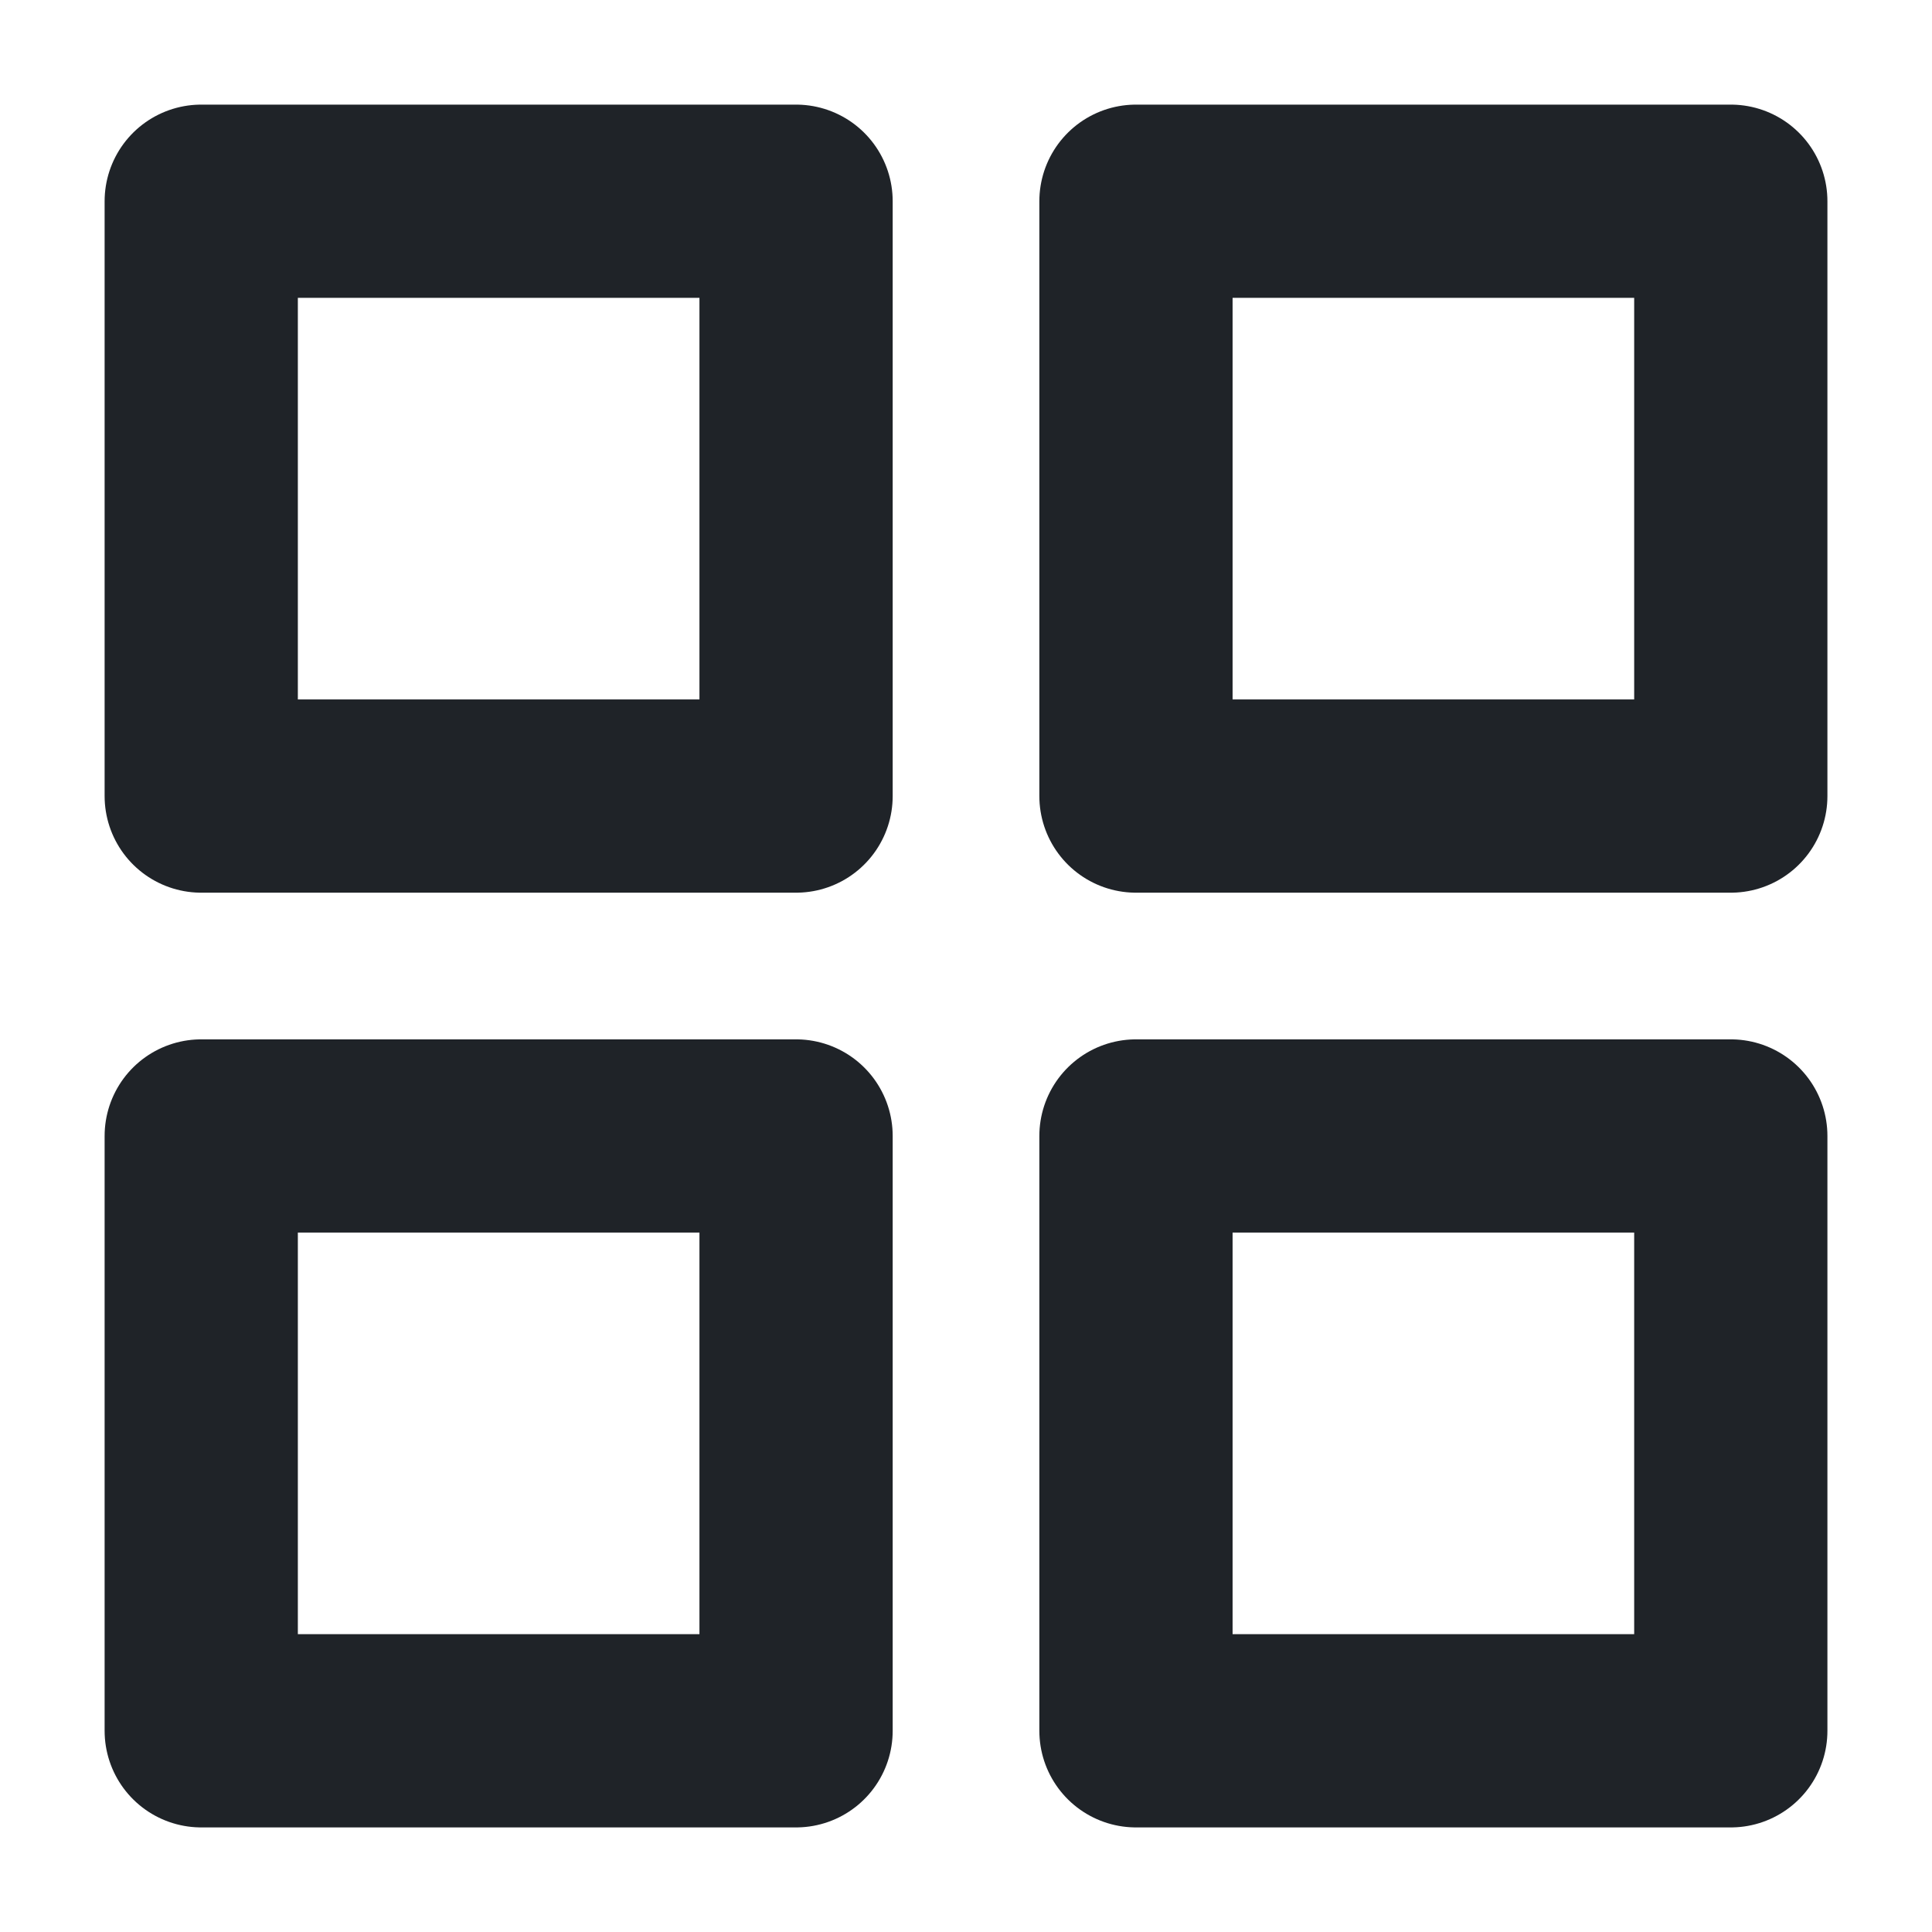
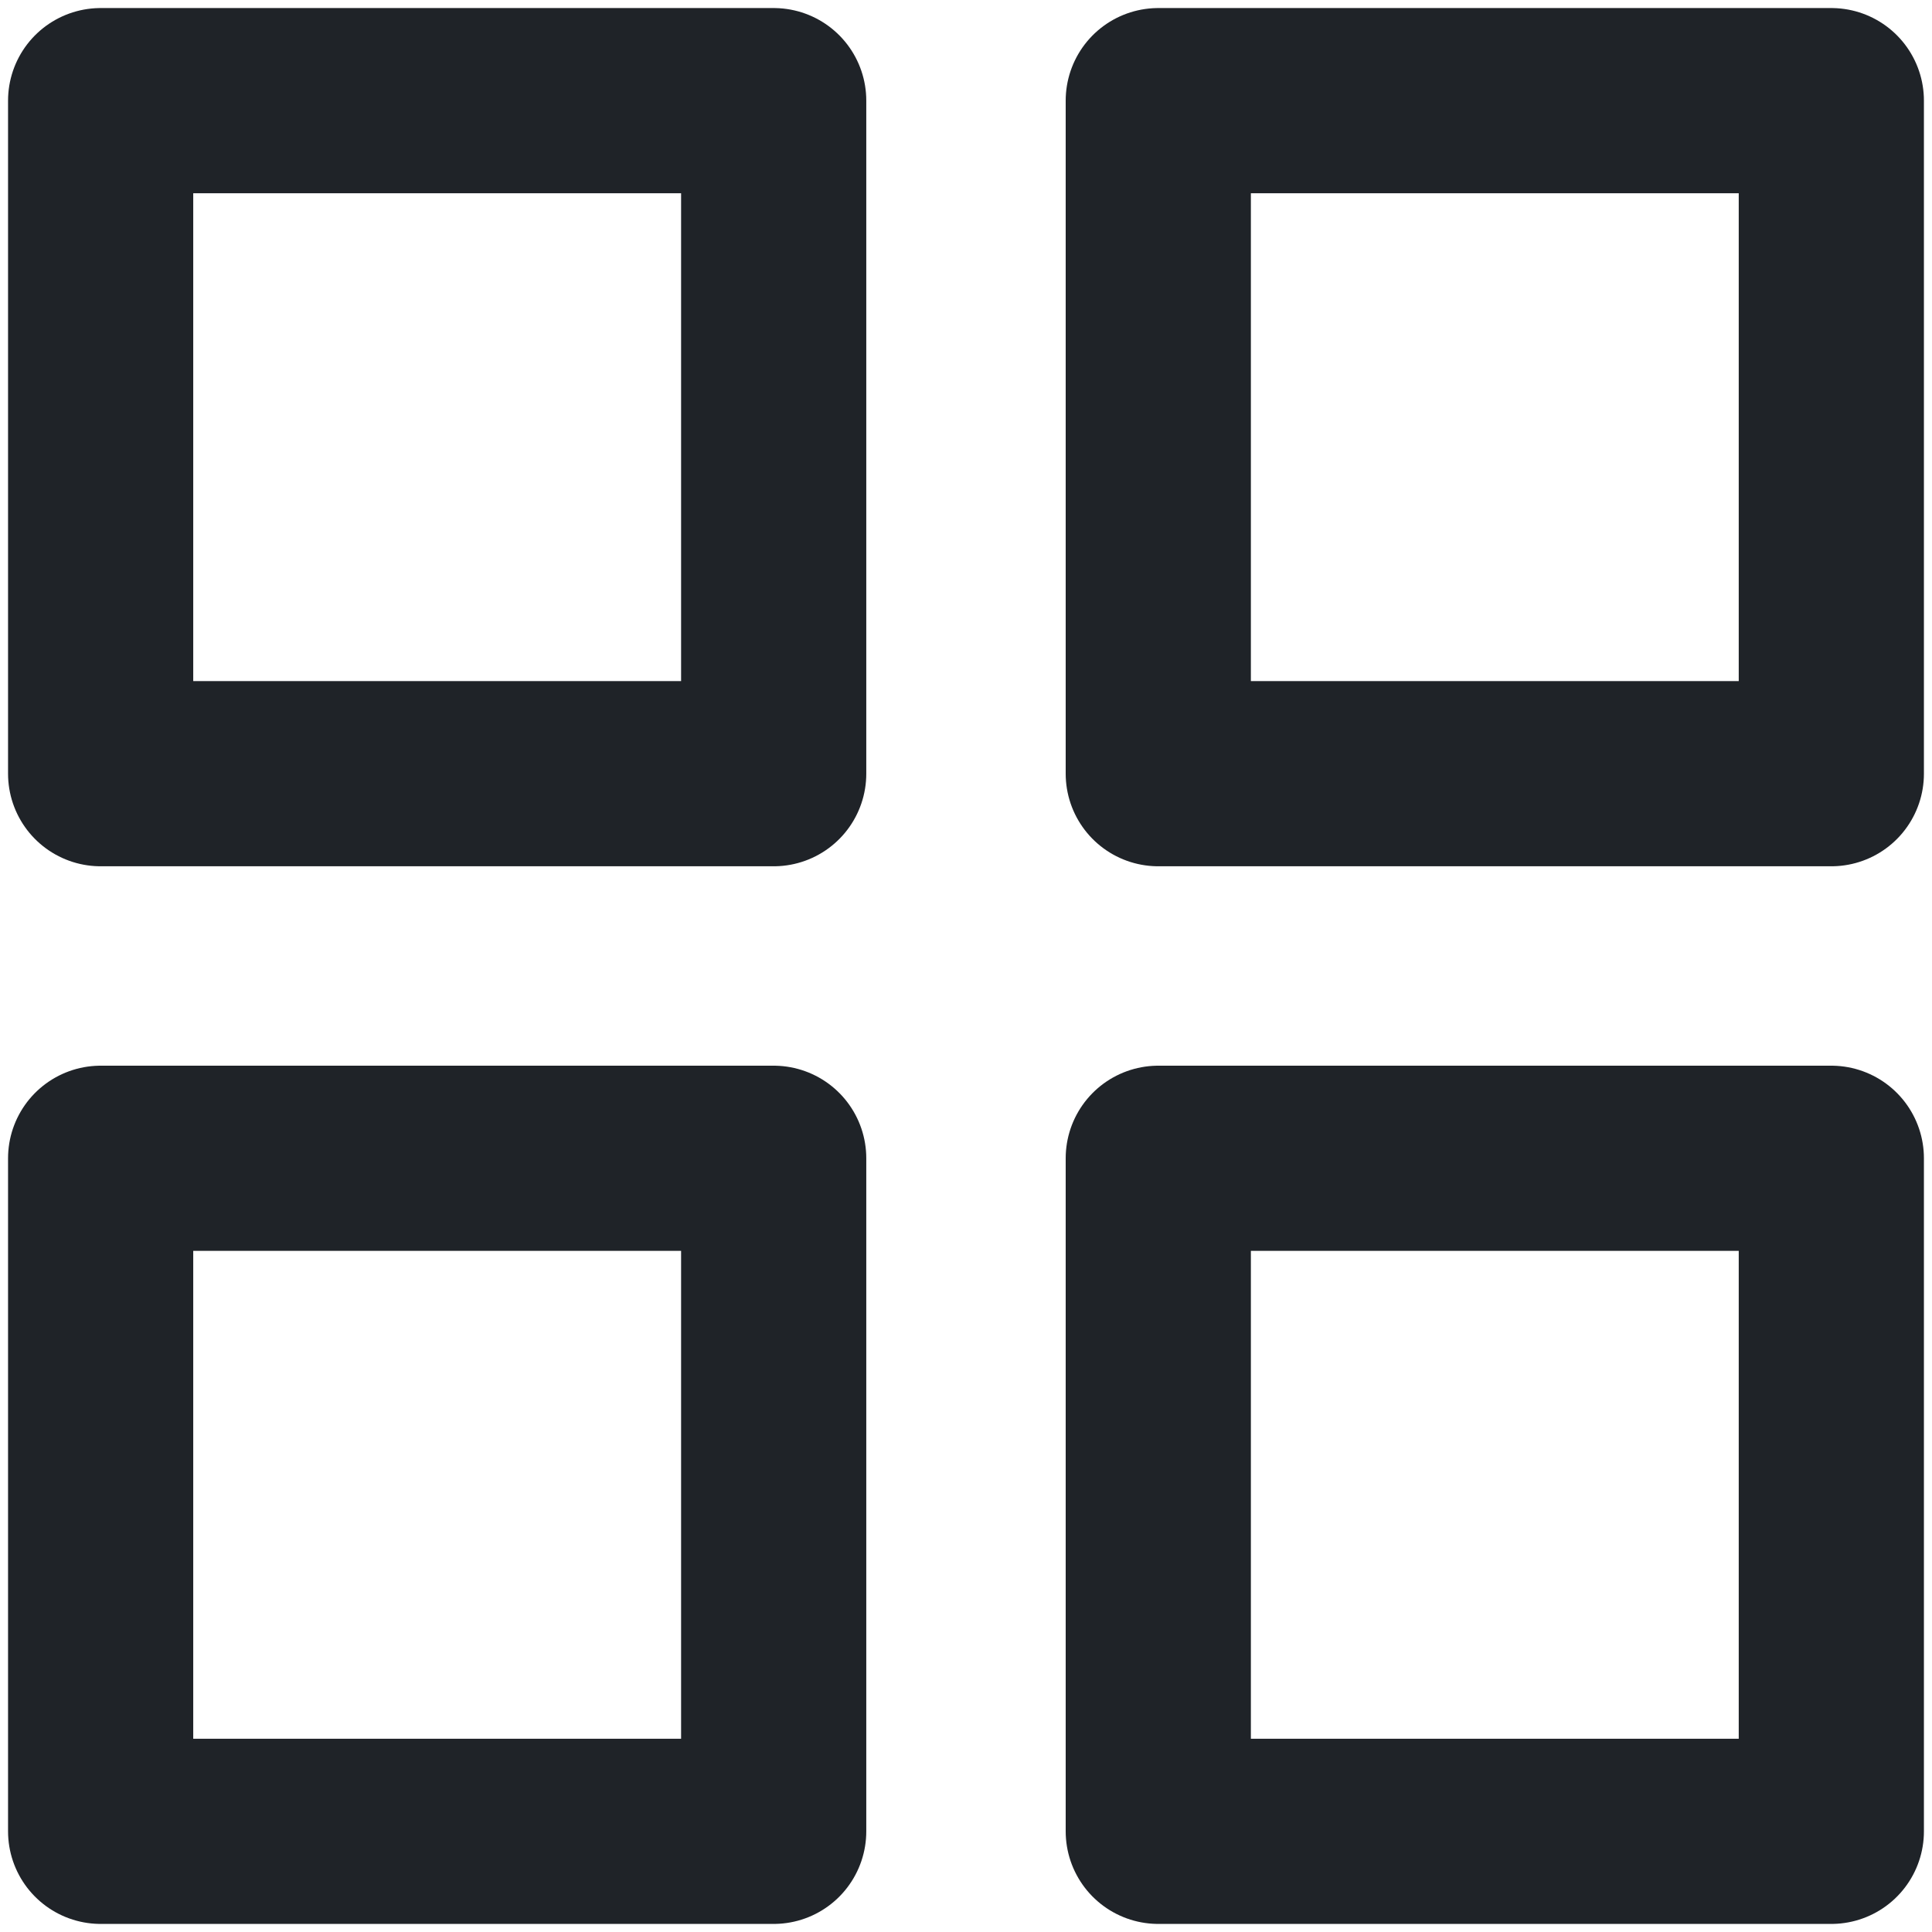
- <svg xmlns="http://www.w3.org/2000/svg" viewBox="0 0 24 24" width="28" height="28" fill="none" stroke="#1f2328" stroke-width="2.274" stroke-linecap="round" stroke-linejoin="round">
-   <g transform="translate(-0.667 -0.667) scale(1.0556)">
+ <svg xmlns="http://www.w3.org/2000/svg" viewBox="0 0 24 24" width="28" height="28" fill="none" stroke="#1f2328" stroke-width="1.926" stroke-linecap="round" stroke-linejoin="round">
+   <g transform="translate(-2.333 -2.333) scale(1.1944)">
    <rect x="3" y="3" width="7" height="7" />
    <rect x="14" y="3" width="7" height="7" />
    <rect x="3" y="14" width="7" height="7" />
    <rect x="14" y="14" width="7" height="7" />
  </g>
</svg>
